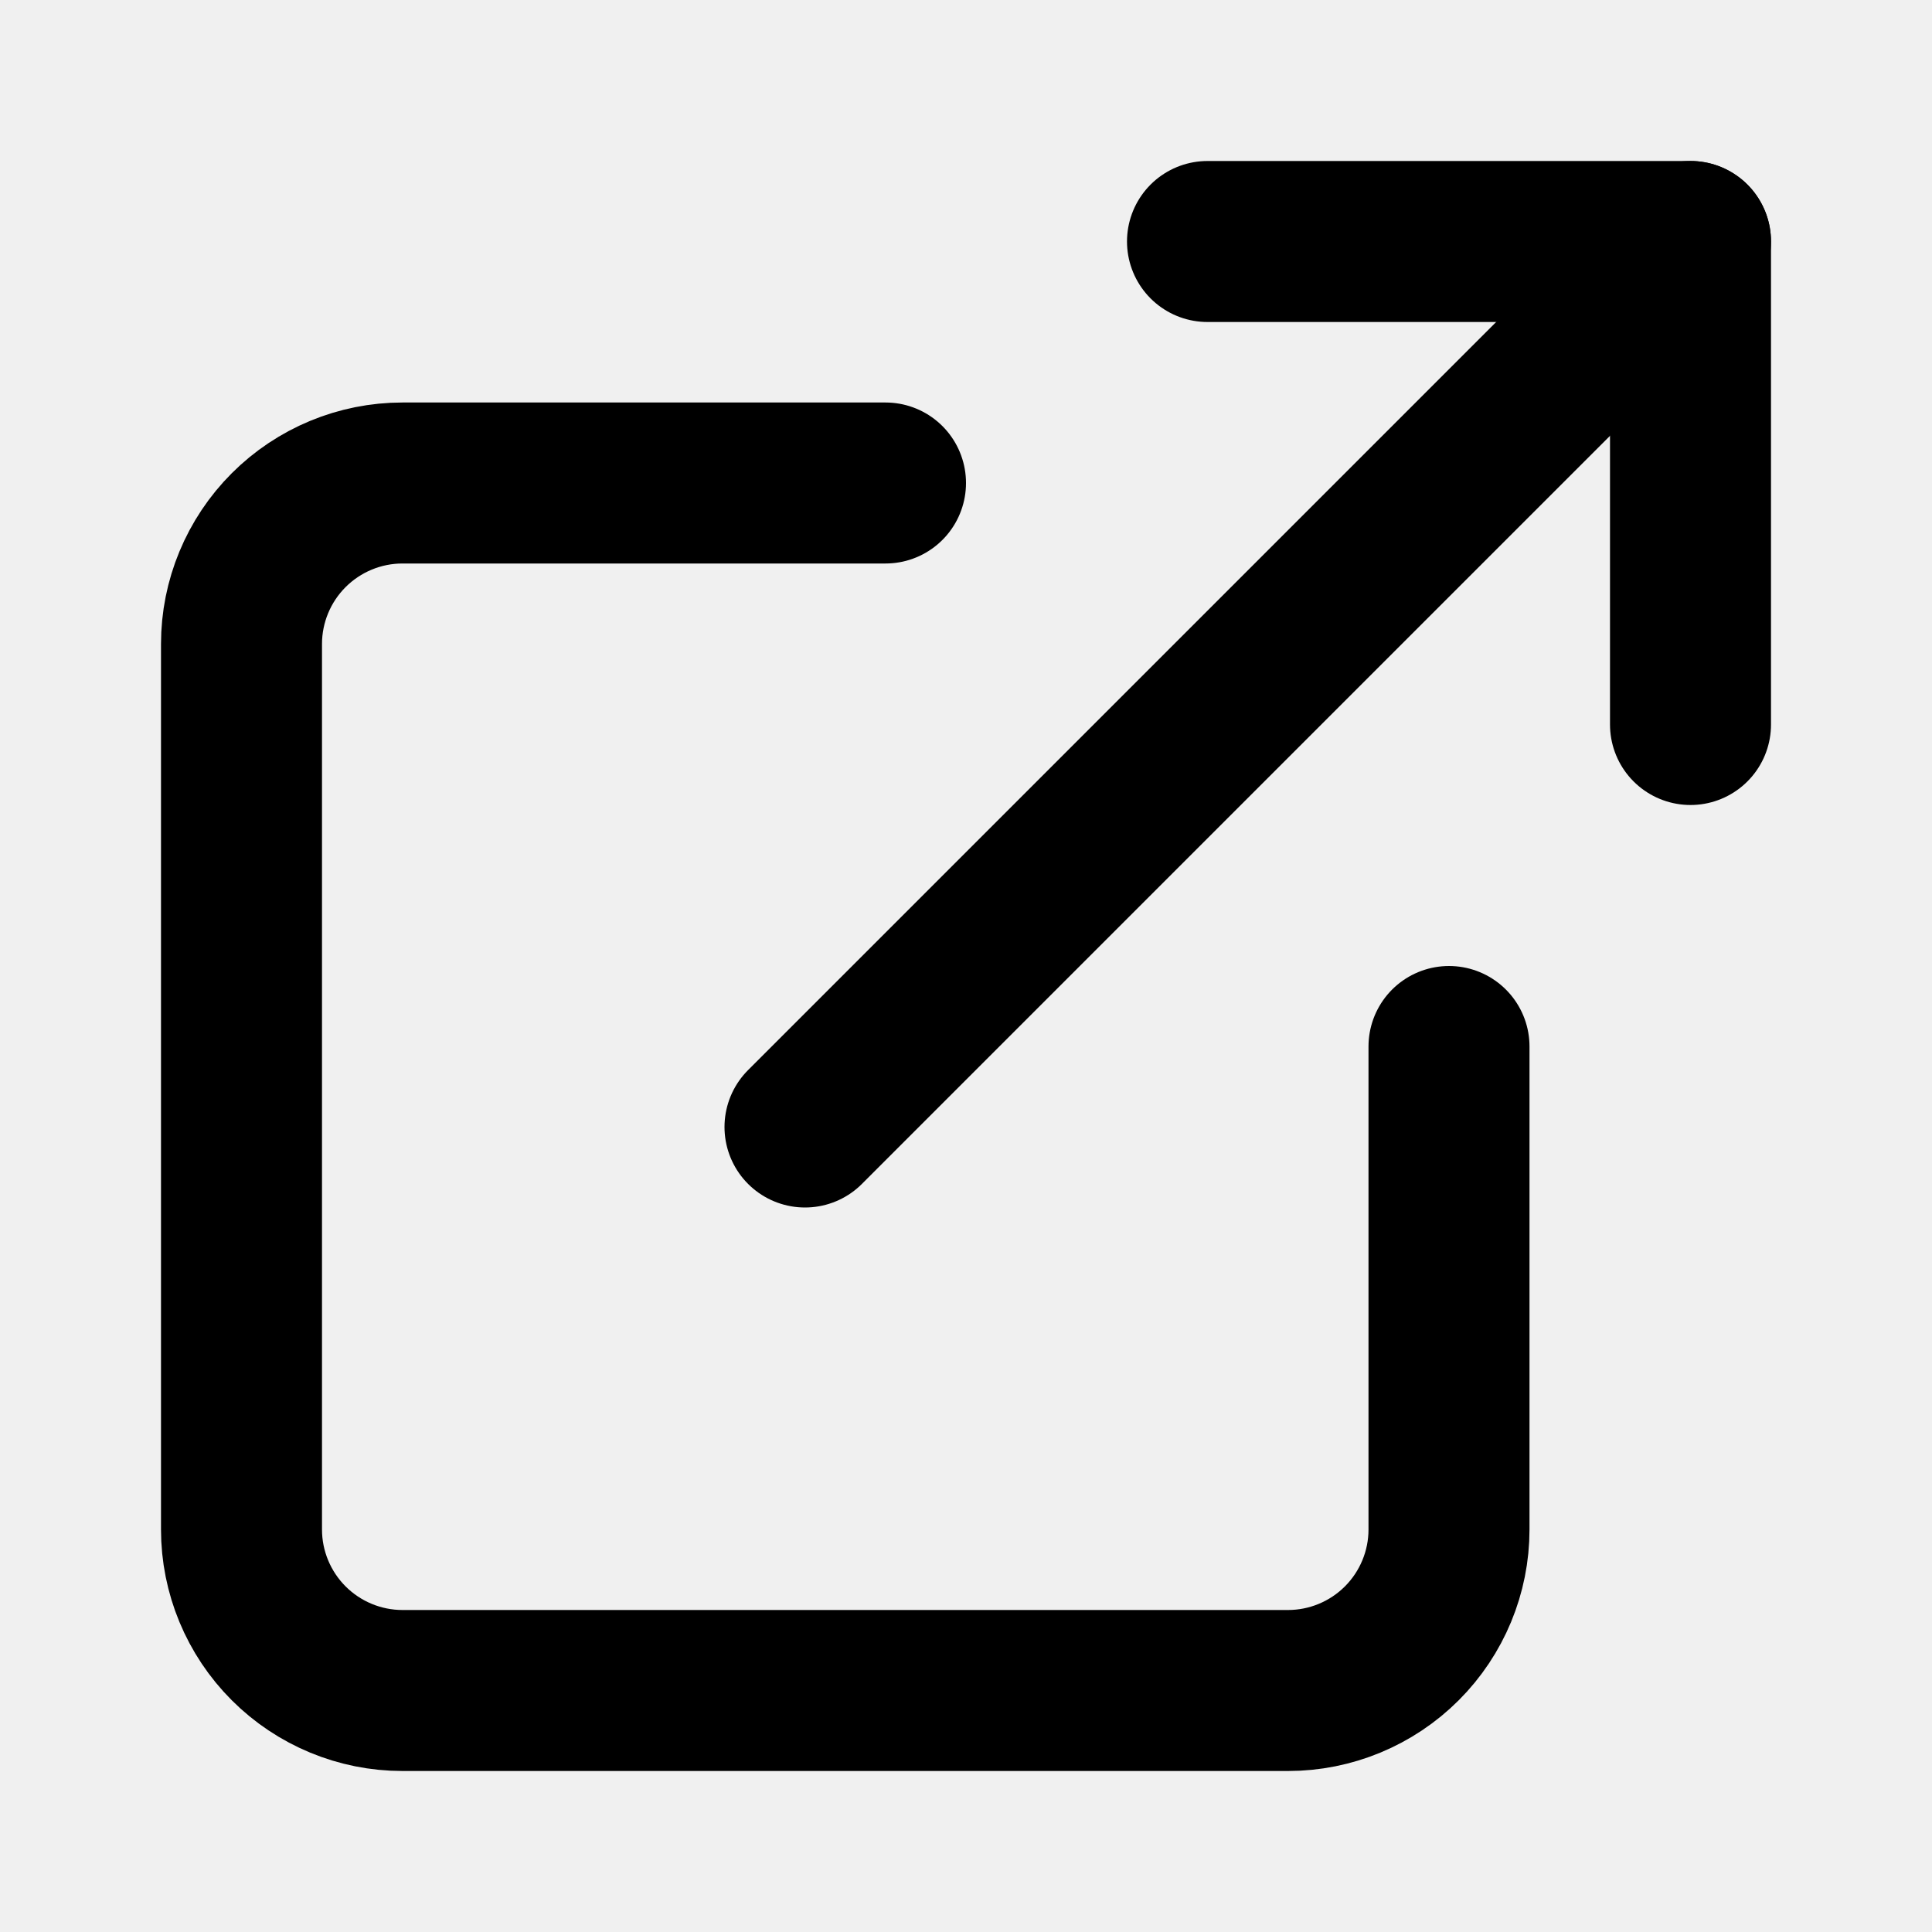
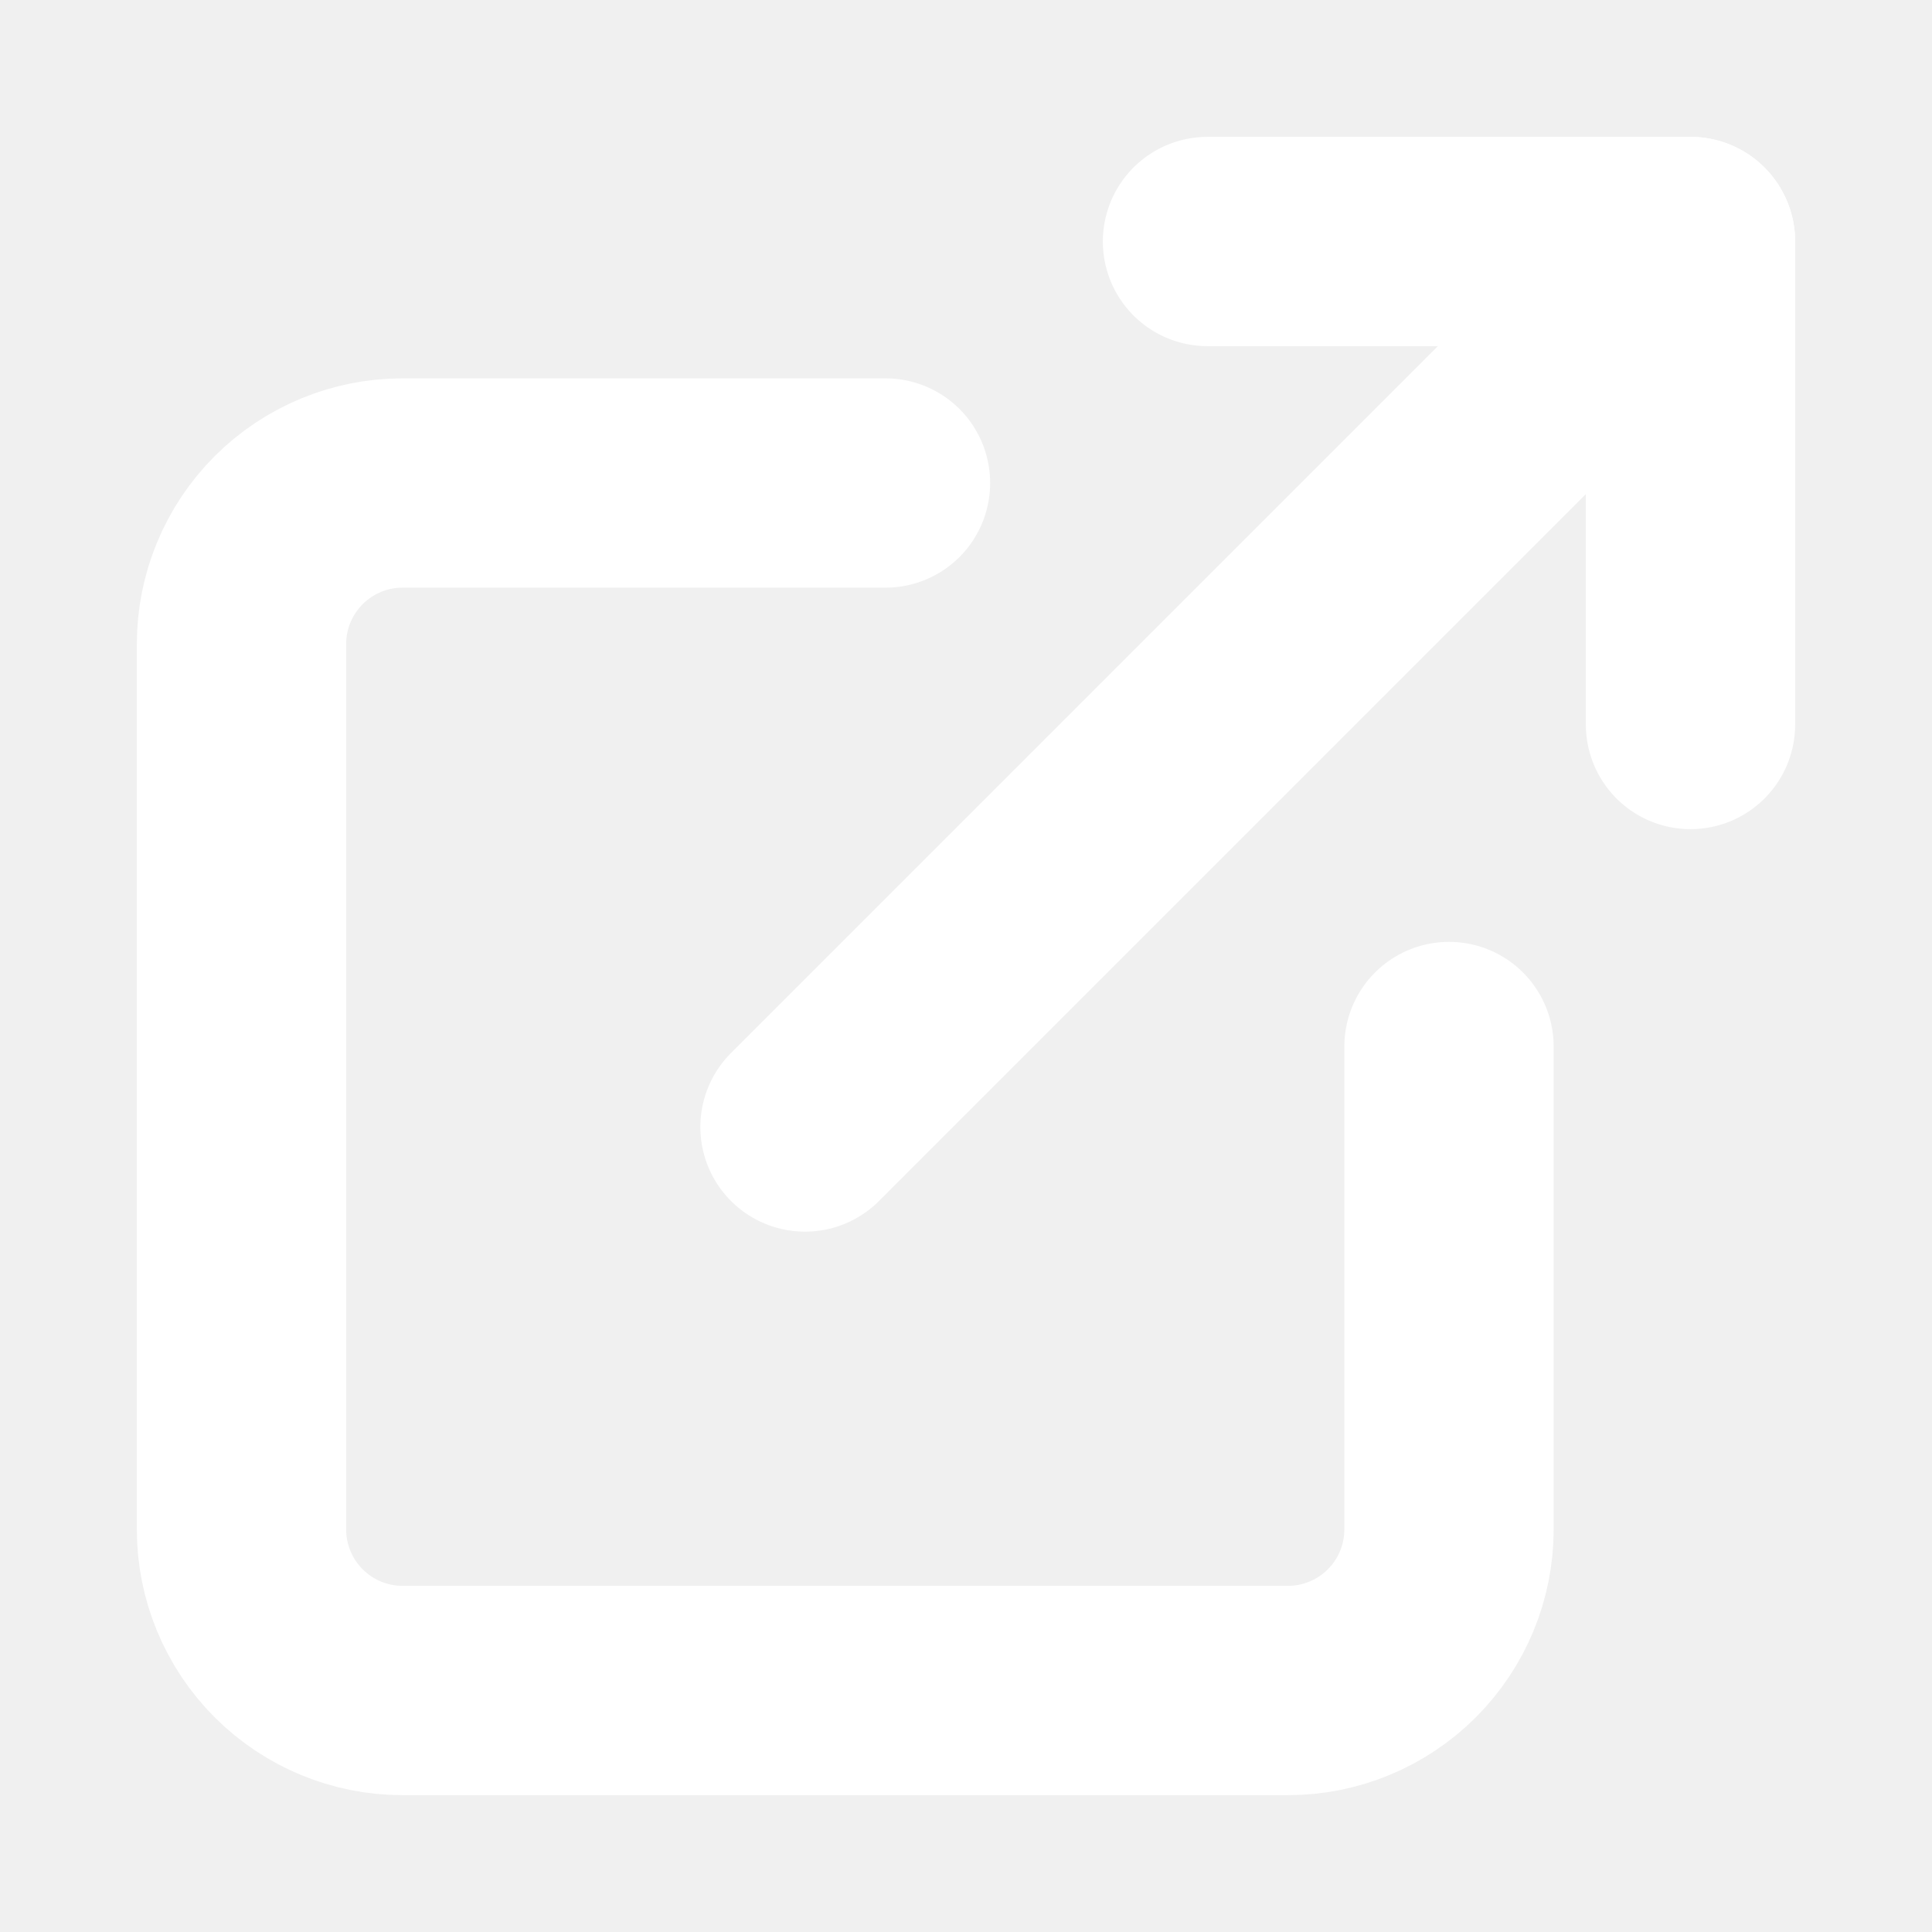
<svg xmlns="http://www.w3.org/2000/svg" width="24" height="24" viewBox="0 0 24 24" fill="none">
-   <path d="M18 13V19C18 19.53 17.789 20.039 17.414 20.414C17.039 20.789 16.53 21 16 21H5C4.47 21 3.961 20.789 3.586 20.414C3.211 20.039 3 19.53 3 19V8C3 7.47 3.211 6.961 3.586 6.586C3.961 6.211 4.47 6 5 6H11" stroke="black" stroke-width="2" stroke-linecap="round" stroke-linejoin="round" />
-   <path d="M15 3H21V9" stroke="black" stroke-width="2" stroke-linecap="round" stroke-linejoin="round" />
-   <path d="M10 14L21 3" stroke="black" stroke-width="2" stroke-linecap="round" stroke-linejoin="round" />
+   <path d="M18 13V19C18 19.53 17.789 20.039 17.414 20.414C17.039 20.789 16.53 21 16 21H5C4.47 21 3.961 20.789 3.586 20.414C3.211 20.039 3 19.53 3 19V8C3 7.47 3.211 6.961 3.586 6.586C3.961 6.211 4.47 6 5 6H11" stroke="white" stroke-width="2.6" stroke-linecap="round" stroke-linejoin="round" />
+   <path d="M15 3H21V9" stroke="white" stroke-width="2.6" stroke-linecap="round" stroke-linejoin="round" />
+   <path d="M10 14L21 3" stroke="white" stroke-width="2.6" stroke-linecap="round" stroke-linejoin="round" />
</svg>
